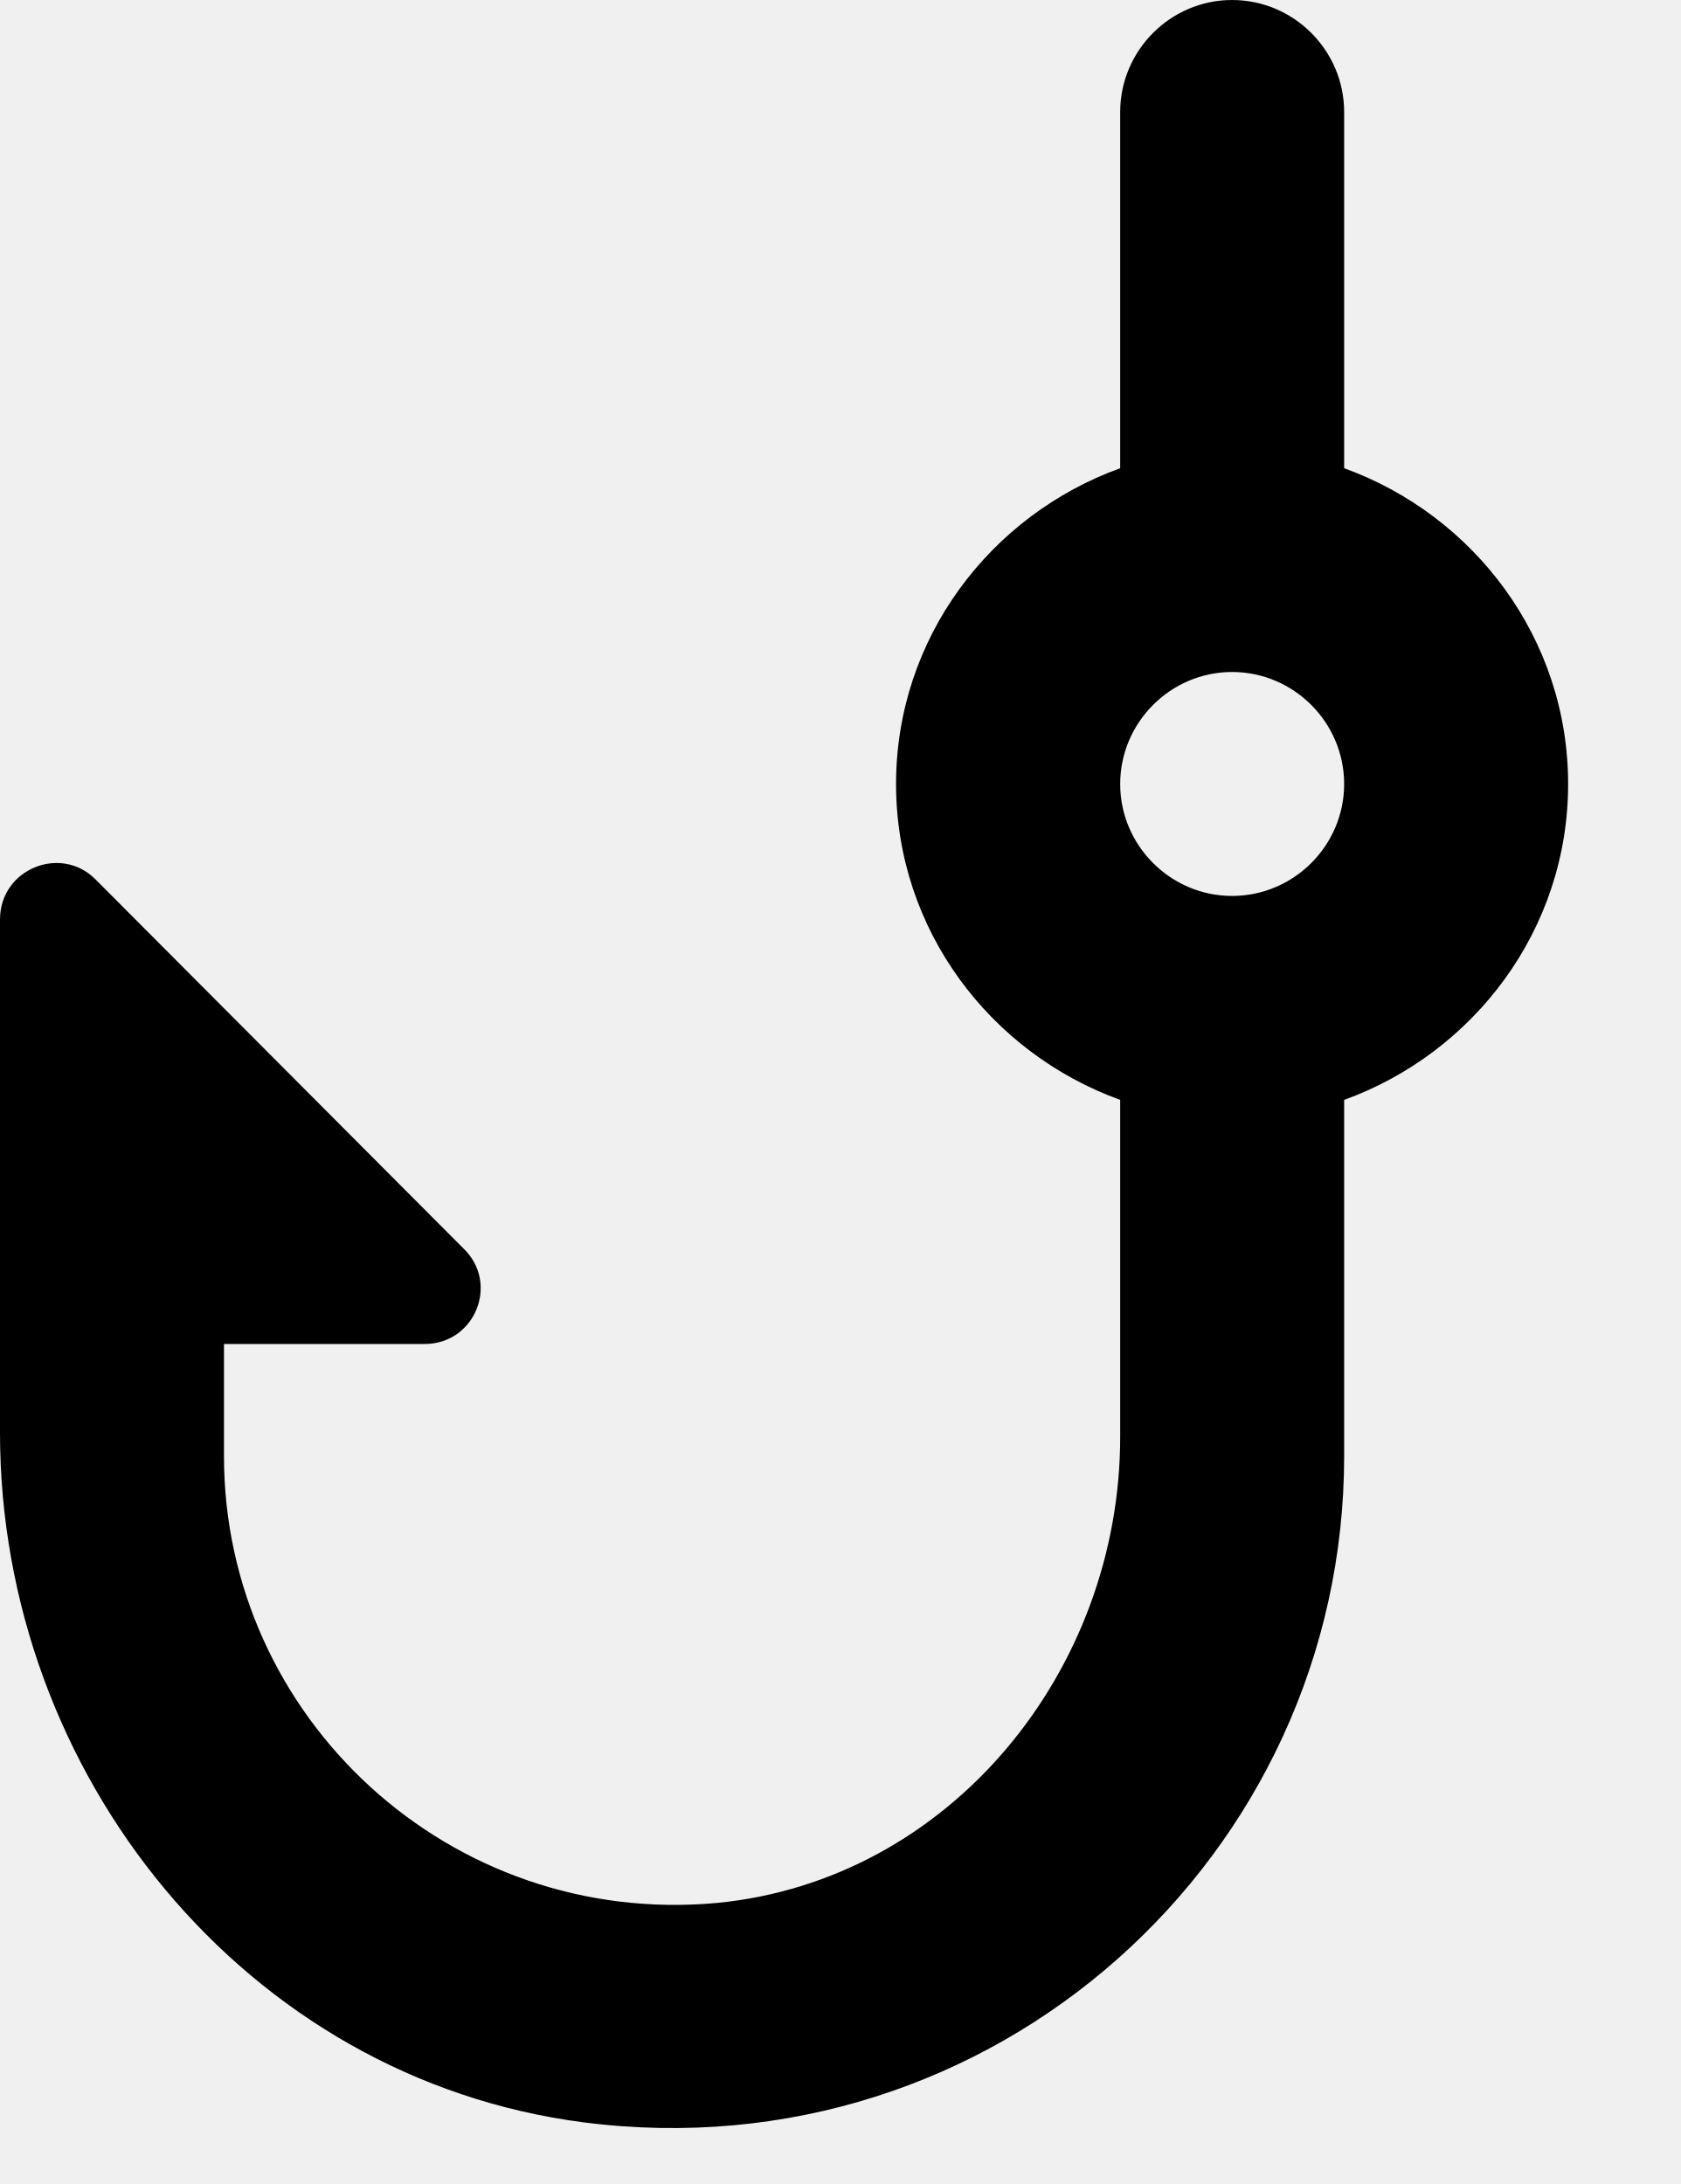
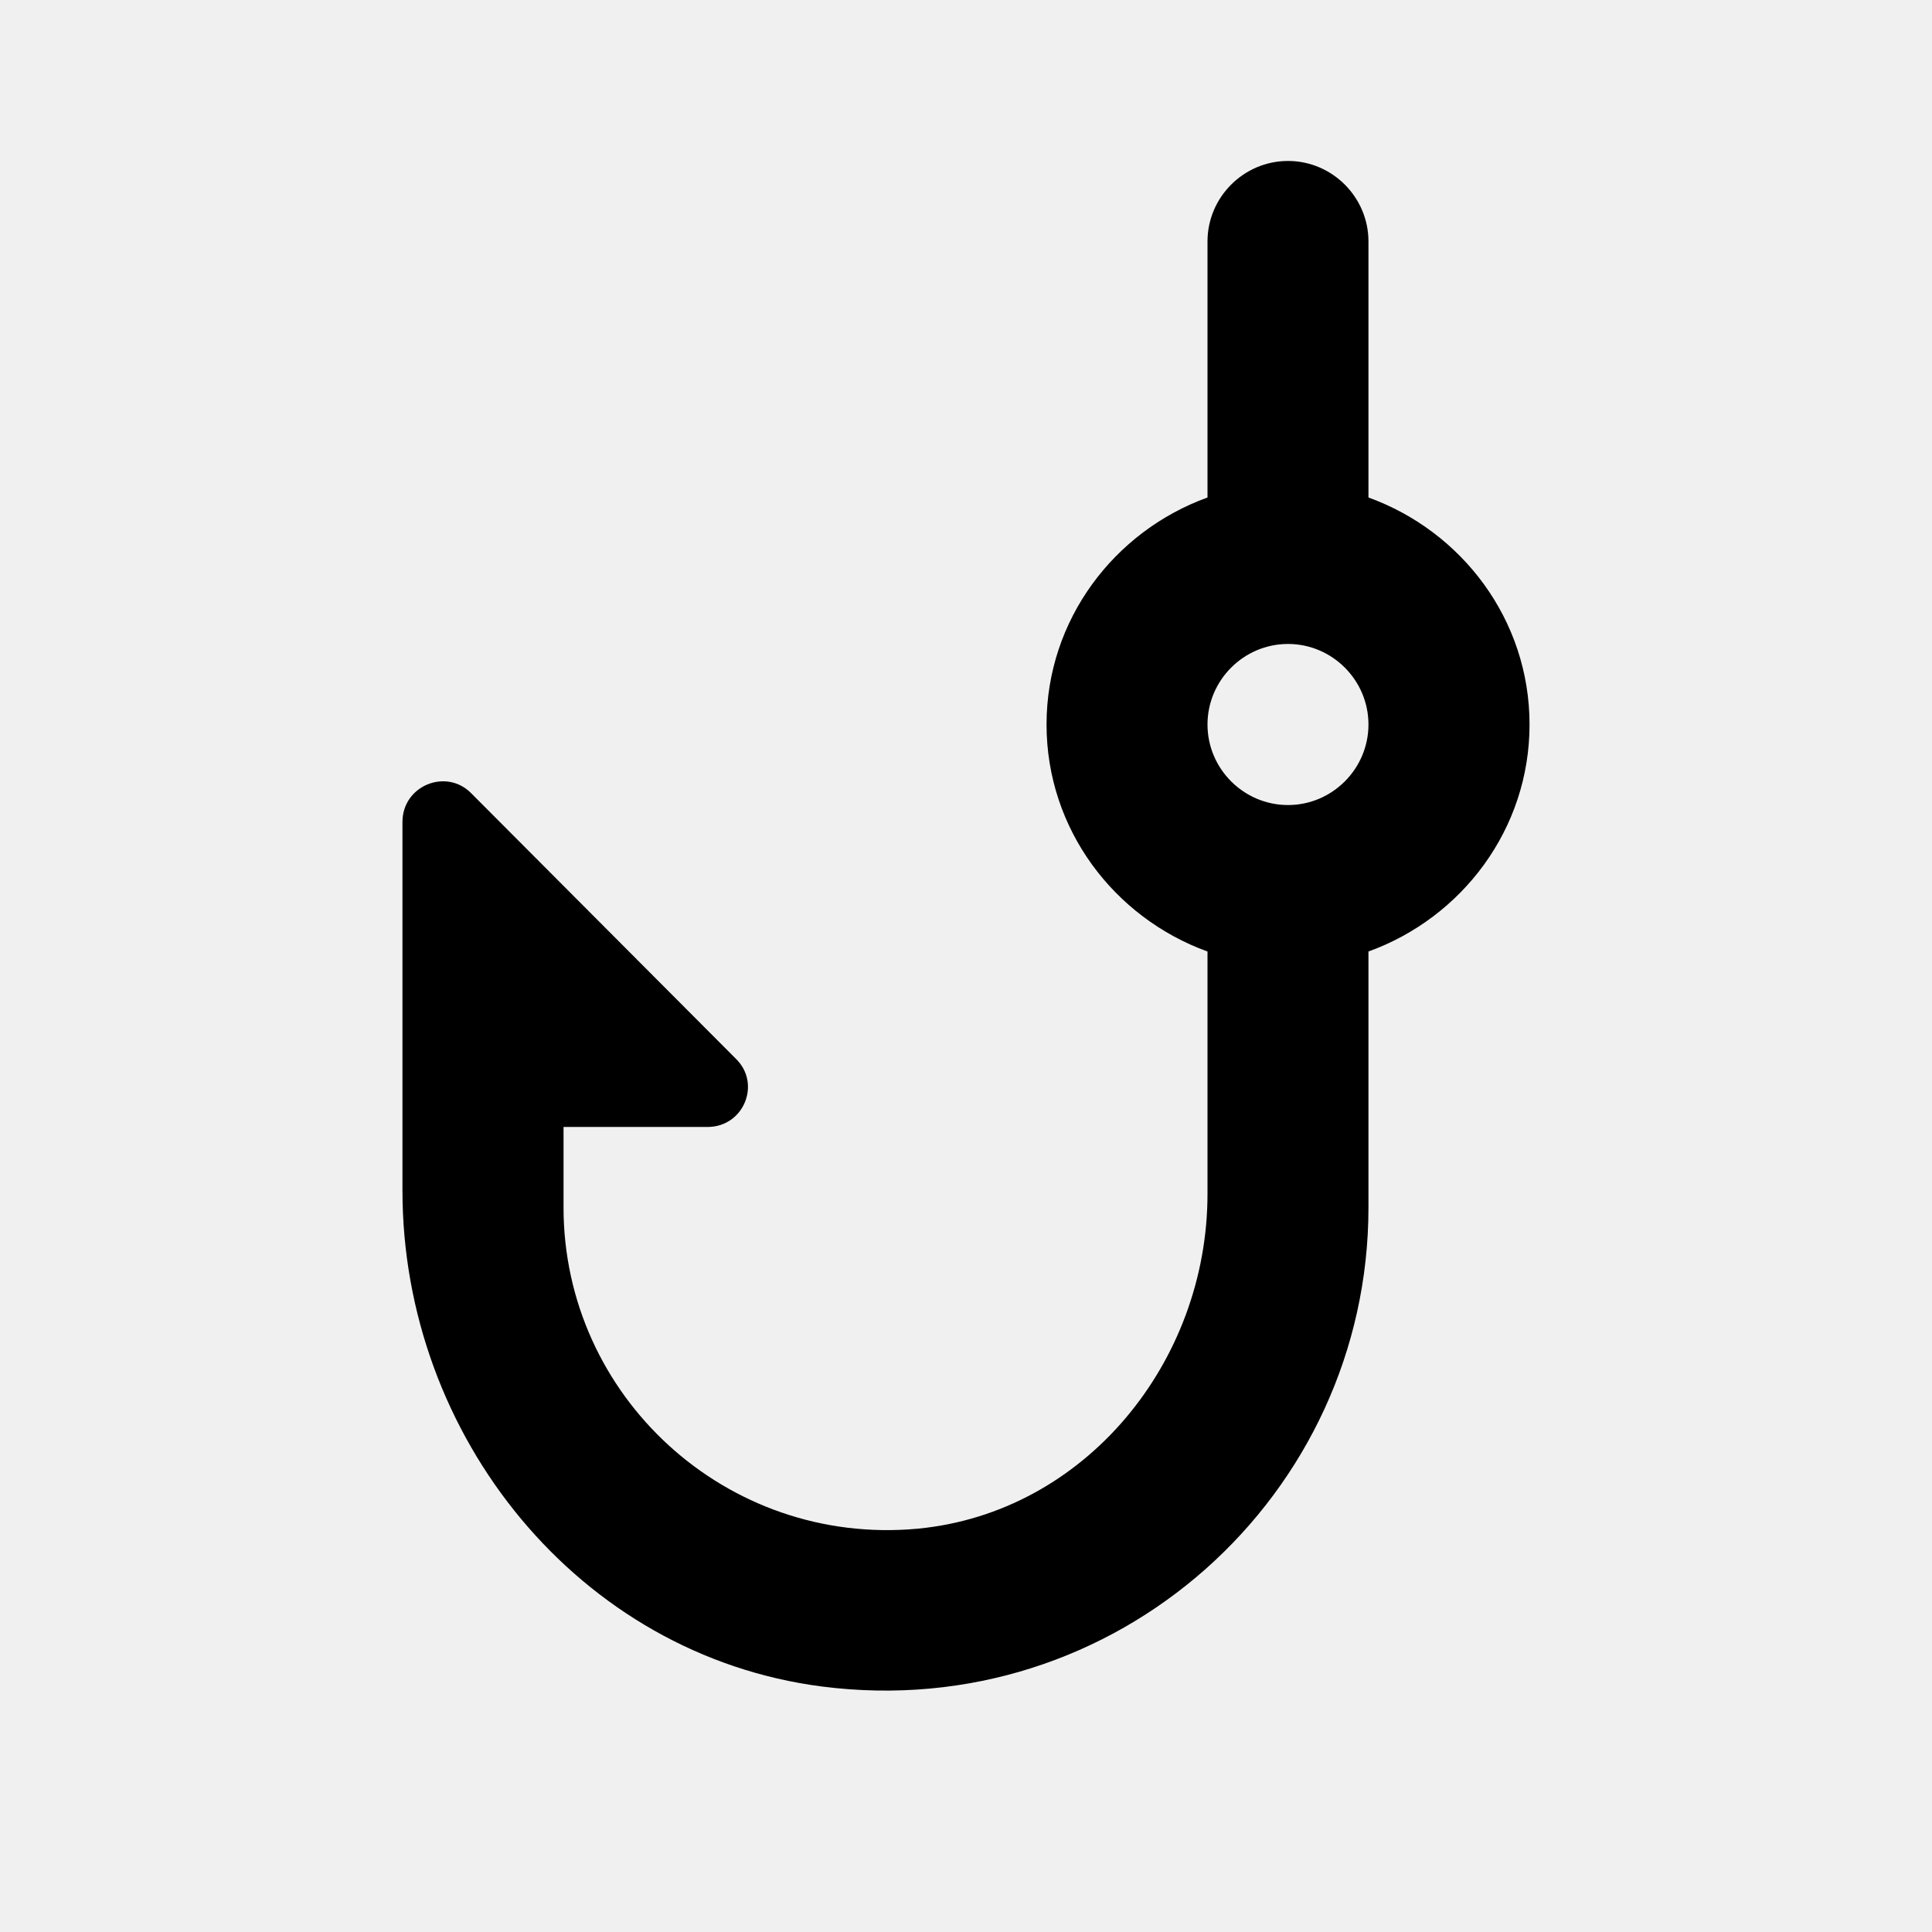
- <svg xmlns="http://www.w3.org/2000/svg" width="10" height="13" viewBox="0 0 10 13" fill="none">
-   <path d="M9.333 4.667C9.333 3.8 8.773 3.067 8 2.787V0.667C8 0.3 7.7 0 7.333 0C6.967 0 6.667 0.3 6.667 0.667V2.787C5.893 3.067 5.333 3.8 5.333 4.667C5.333 5.533 5.893 6.267 6.667 6.547V8.553C6.667 9.947 5.653 11.193 4.267 11.327C2.68 11.473 1.333 10.227 1.333 8.667V8H2.527C2.827 8 2.973 7.64 2.76 7.433L0.567 5.233C0.36 5.027 0 5.173 0 5.473V8.527C0 10.56 1.46 12.373 3.473 12.633C5.913 12.947 8 11.047 8 8.667V6.547C8.773 6.267 9.333 5.533 9.333 4.667ZM7.333 5.333C6.967 5.333 6.667 5.033 6.667 4.667C6.667 4.3 6.967 4 7.333 4C7.7 4 8 4.3 8 4.667C8 5.033 7.7 5.333 7.333 5.333Z" fill="black" />
+ <svg xmlns="http://www.w3.org/2000/svg" width="16" height="16" viewBox="0 0 16 16" fill="none">
+   <g clip-path="url(#clip0_156_9610)">
+     <path d="M12.667 6C12.667 5.133 12.107 4.4 11.333 4.12V2C11.333 1.633 11.033 1.333 10.667 1.333C10.3 1.333 10 1.633 10 2V4.12C9.227 4.4 8.667 5.133 8.667 6C8.667 6.867 9.227 7.6 10 7.88V9.887C10 11.28 8.987 12.527 7.6 12.66C6.013 12.807 4.667 11.56 4.667 10V9.333H5.86C6.16 9.333 6.307 8.973 6.093 8.767L3.9 6.567C3.693 6.36 3.333 6.507 3.333 6.807V9.86C3.333 11.893 4.793 13.707 6.807 13.967C9.247 14.28 11.333 12.38 11.333 10V7.88C12.107 7.6 12.667 6.867 12.667 6ZM10.667 6.667C10.3 6.667 10 6.367 10 6C10 5.633 10.3 5.333 10.667 5.333C11.033 5.333 11.333 5.633 11.333 6C11.333 6.367 11.033 6.667 10.667 6.667Z" fill="black" />
+   </g>
+   <defs>
+     <clipPath id="clip0_156_9610">
+       <rect width="16" height="16" fill="white" />
+     </clipPath>
+   </defs>
</svg>
